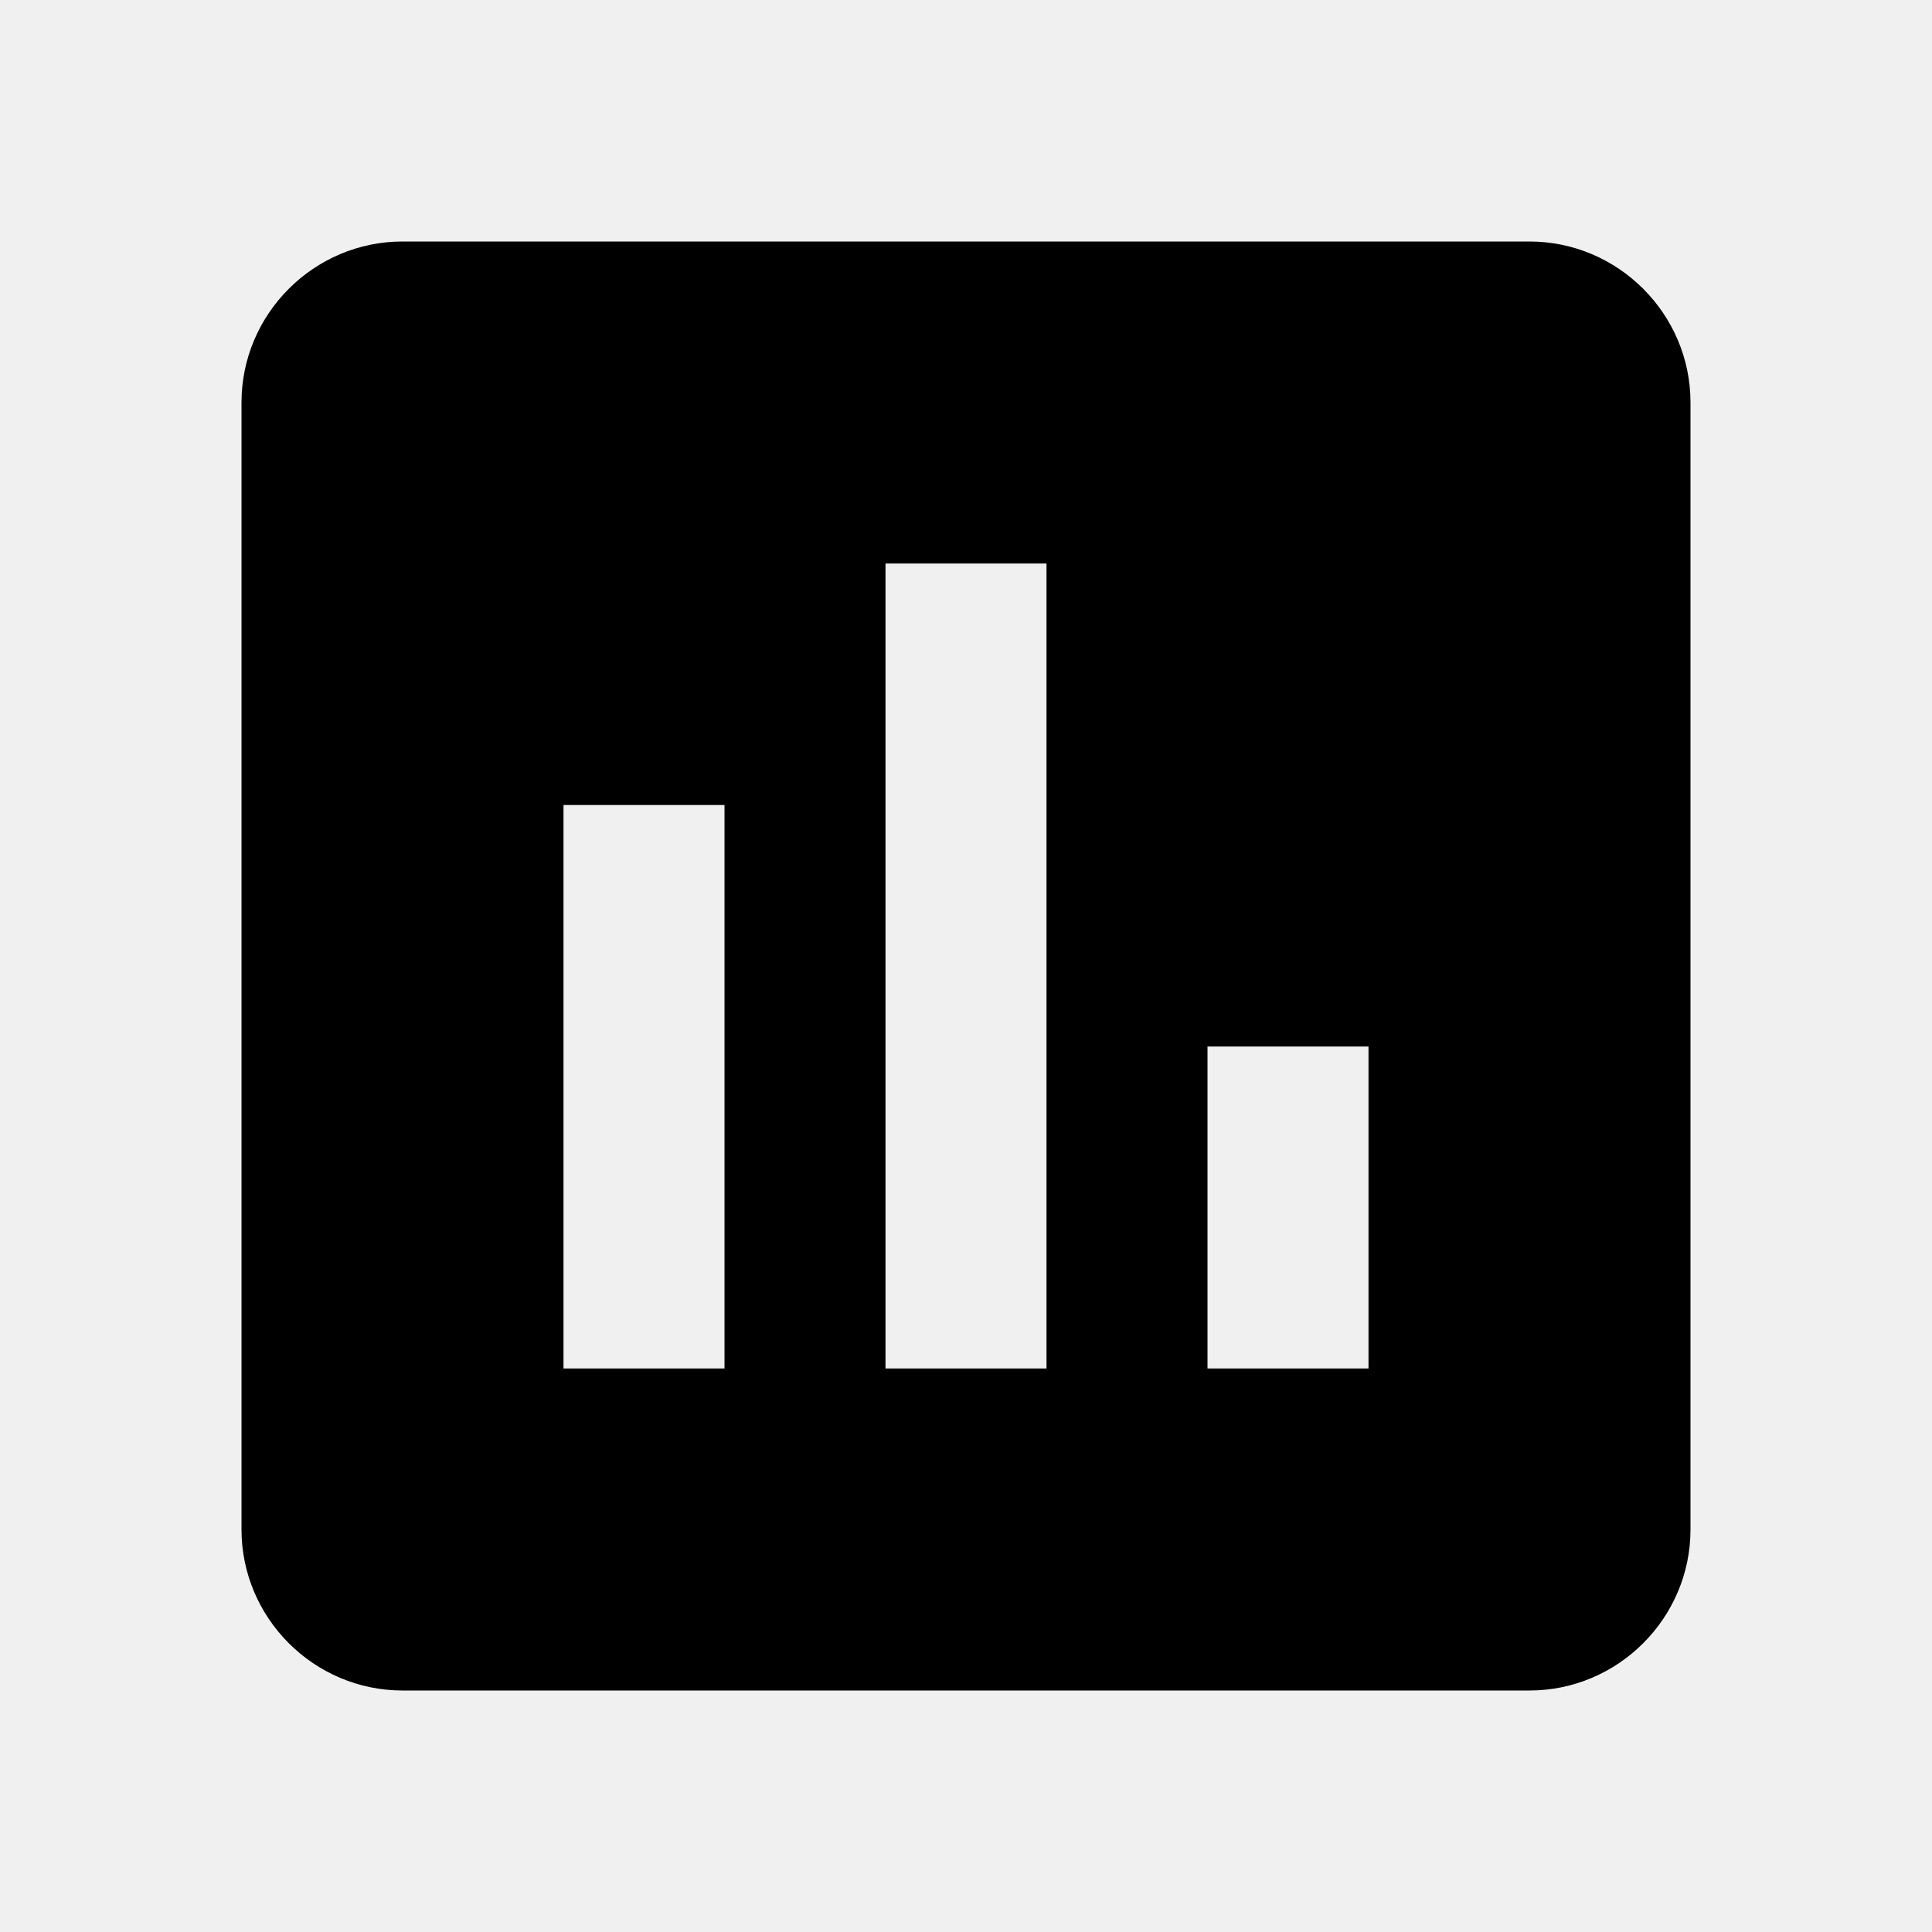
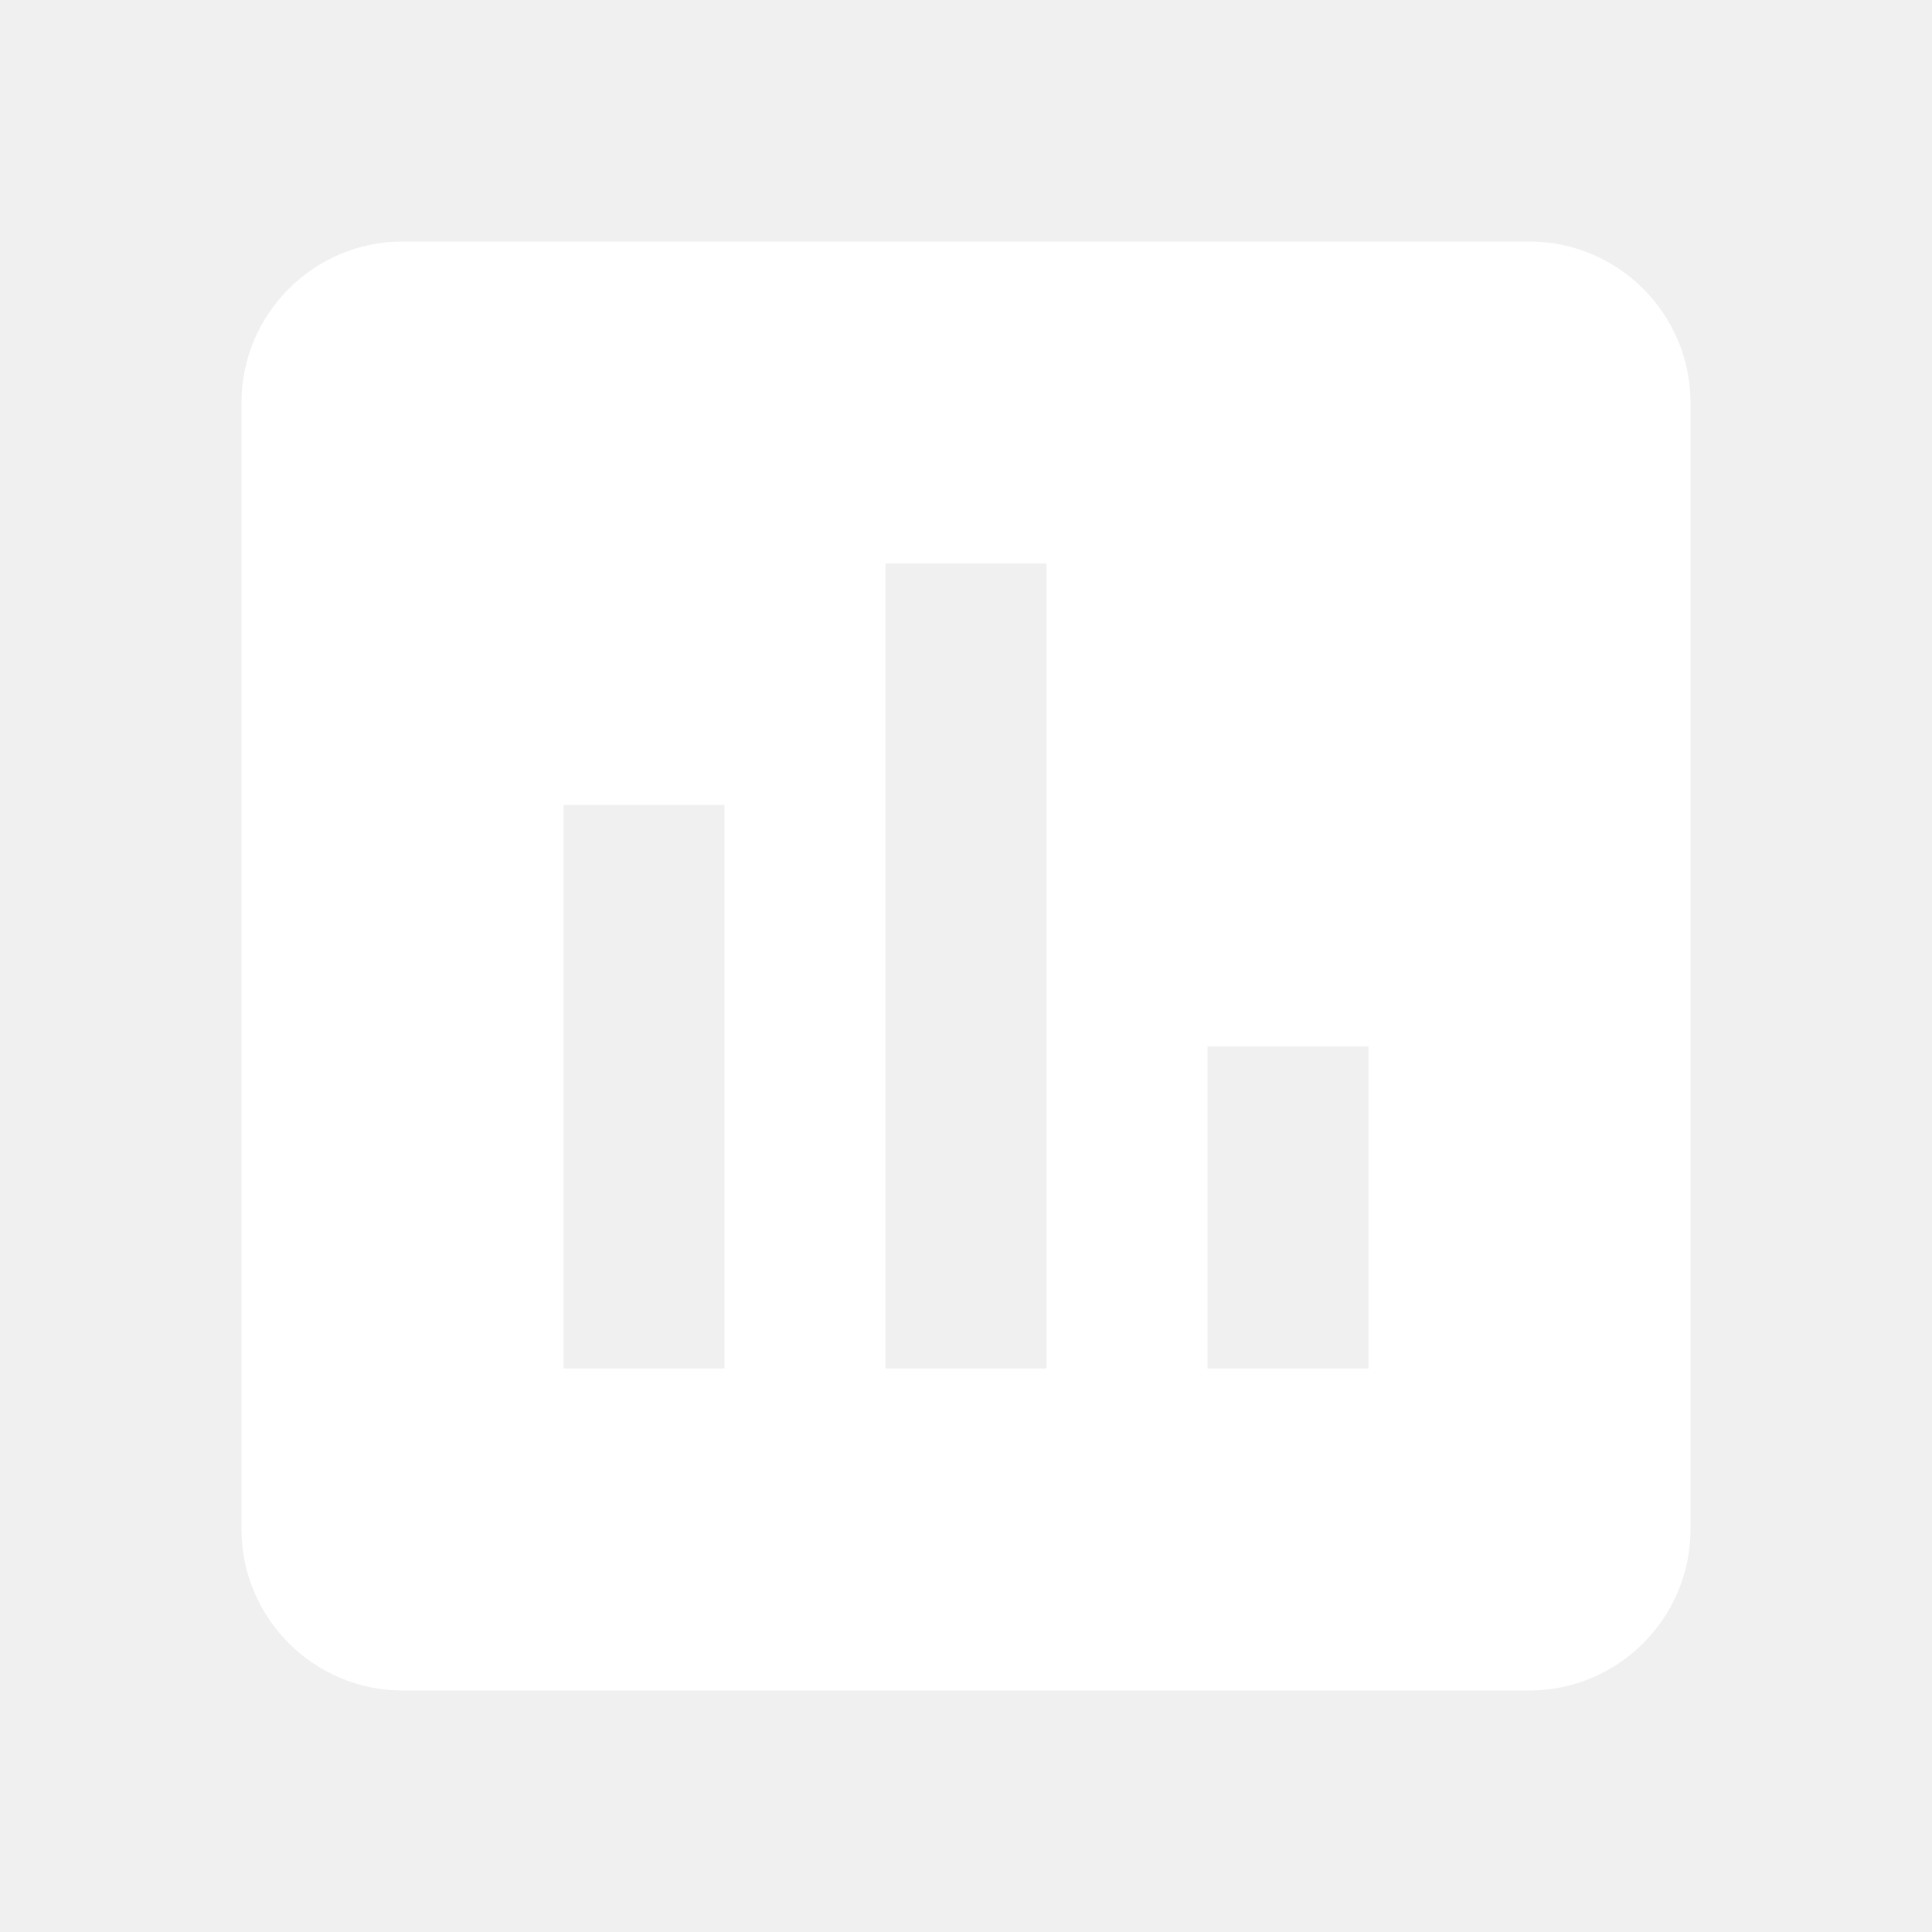
<svg xmlns="http://www.w3.org/2000/svg" width="18" height="18" viewBox="0 0 18 18" fill="none">
-   <g clip-path="url(#clip0_802_2867)">
-     <path d="M14.25 2.25H3.75C2.925 2.25 2.25 2.925 2.25 3.75V14.25C2.25 15.075 2.925 15.75 3.75 15.75H14.25C15.075 15.75 15.75 15.075 15.75 14.25V3.75C15.75 2.925 15.075 2.25 14.25 2.25ZM6.75 12.75H5.25V7.5H6.75V12.75ZM9.75 12.75H8.25V5.25H9.75V12.75ZM12.75 12.75H11.25V9.75H12.75V12.75Z" fill="black" />
+   <g clip-path="url(#clip0_802_2778)">
+     <path d="M14.25 2.25H3.75C2.925 2.25 2.25 2.925 2.25 3.75V14.25C2.25 15.075 2.925 15.75 3.75 15.75H14.25C15.075 15.75 15.75 15.075 15.75 14.25V3.75C15.75 2.925 15.075 2.25 14.25 2.25ZM6.75 12.75H5.25V7.5H6.75V12.75ZM9.75 12.75H8.25V5.25H9.75V12.75ZM12.75 12.75H11.25V9.75H12.75V12.75Z" fill="white" />
  </g>
  <defs>
-     <clipPath id="clip0_802_2867">
+     <clipPath id="clip0_802_2778">
      <rect width="18" height="18" fill="white" />
    </clipPath>
  </defs>
</svg>
